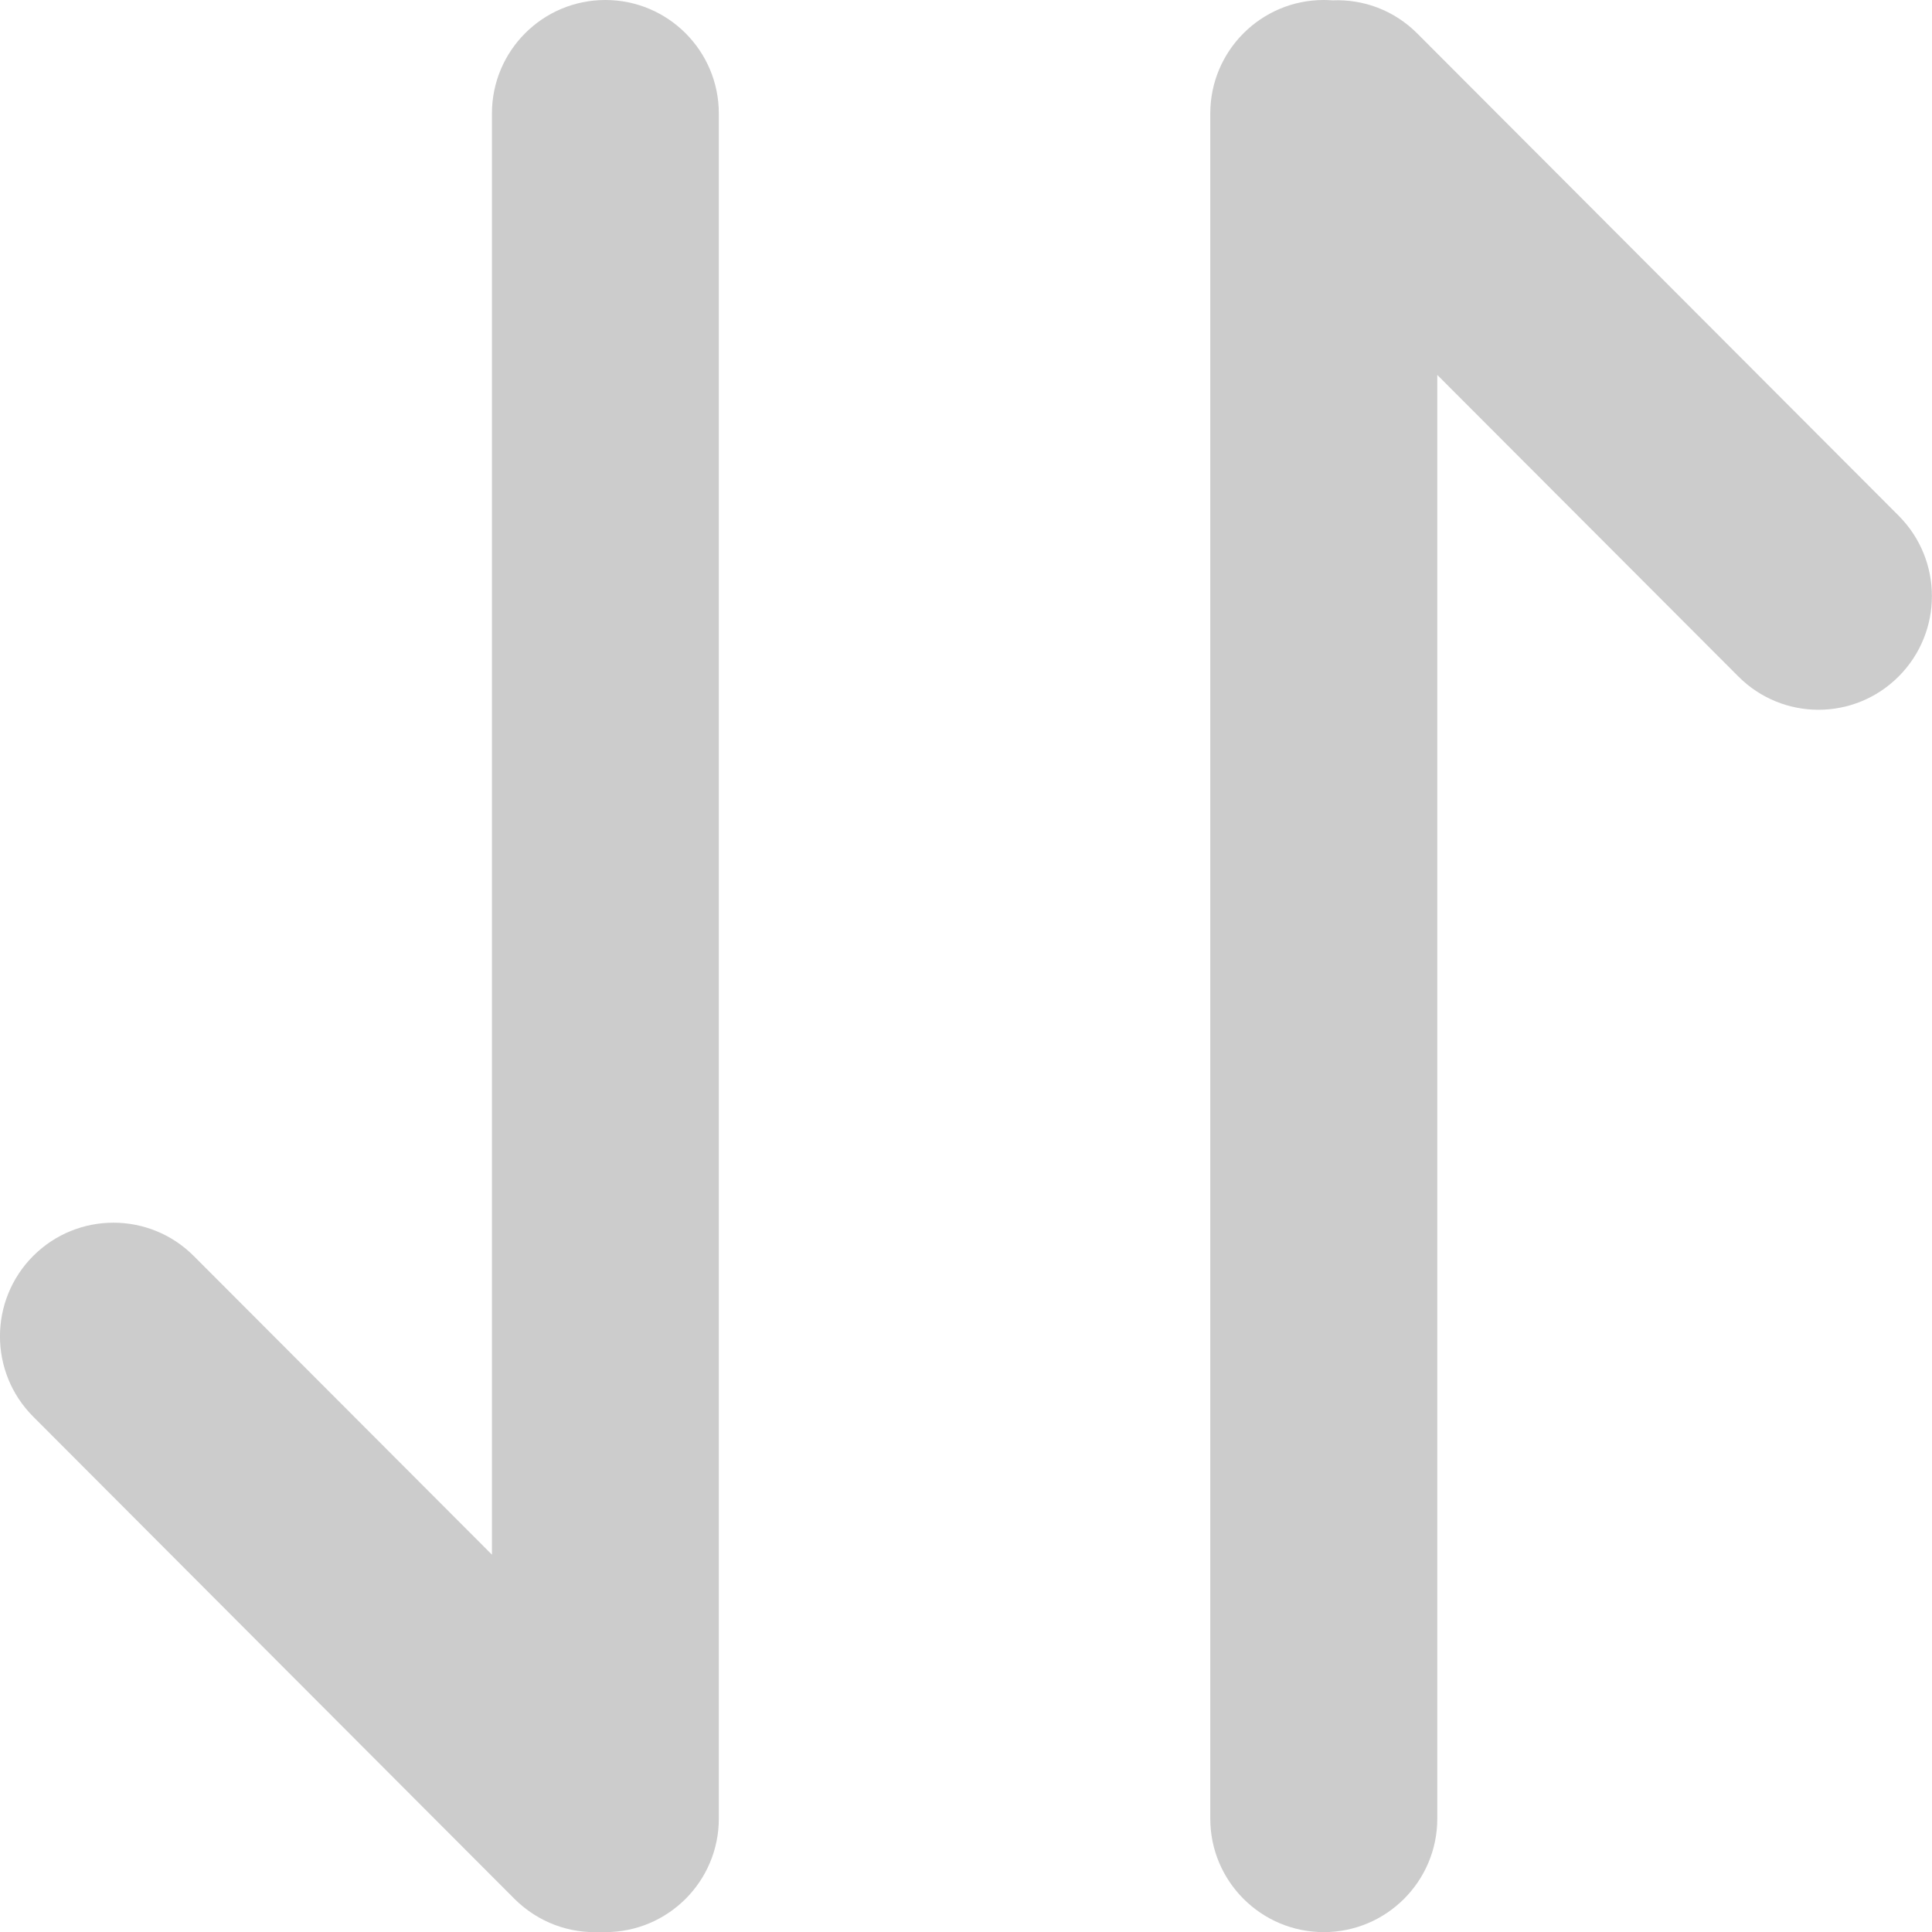
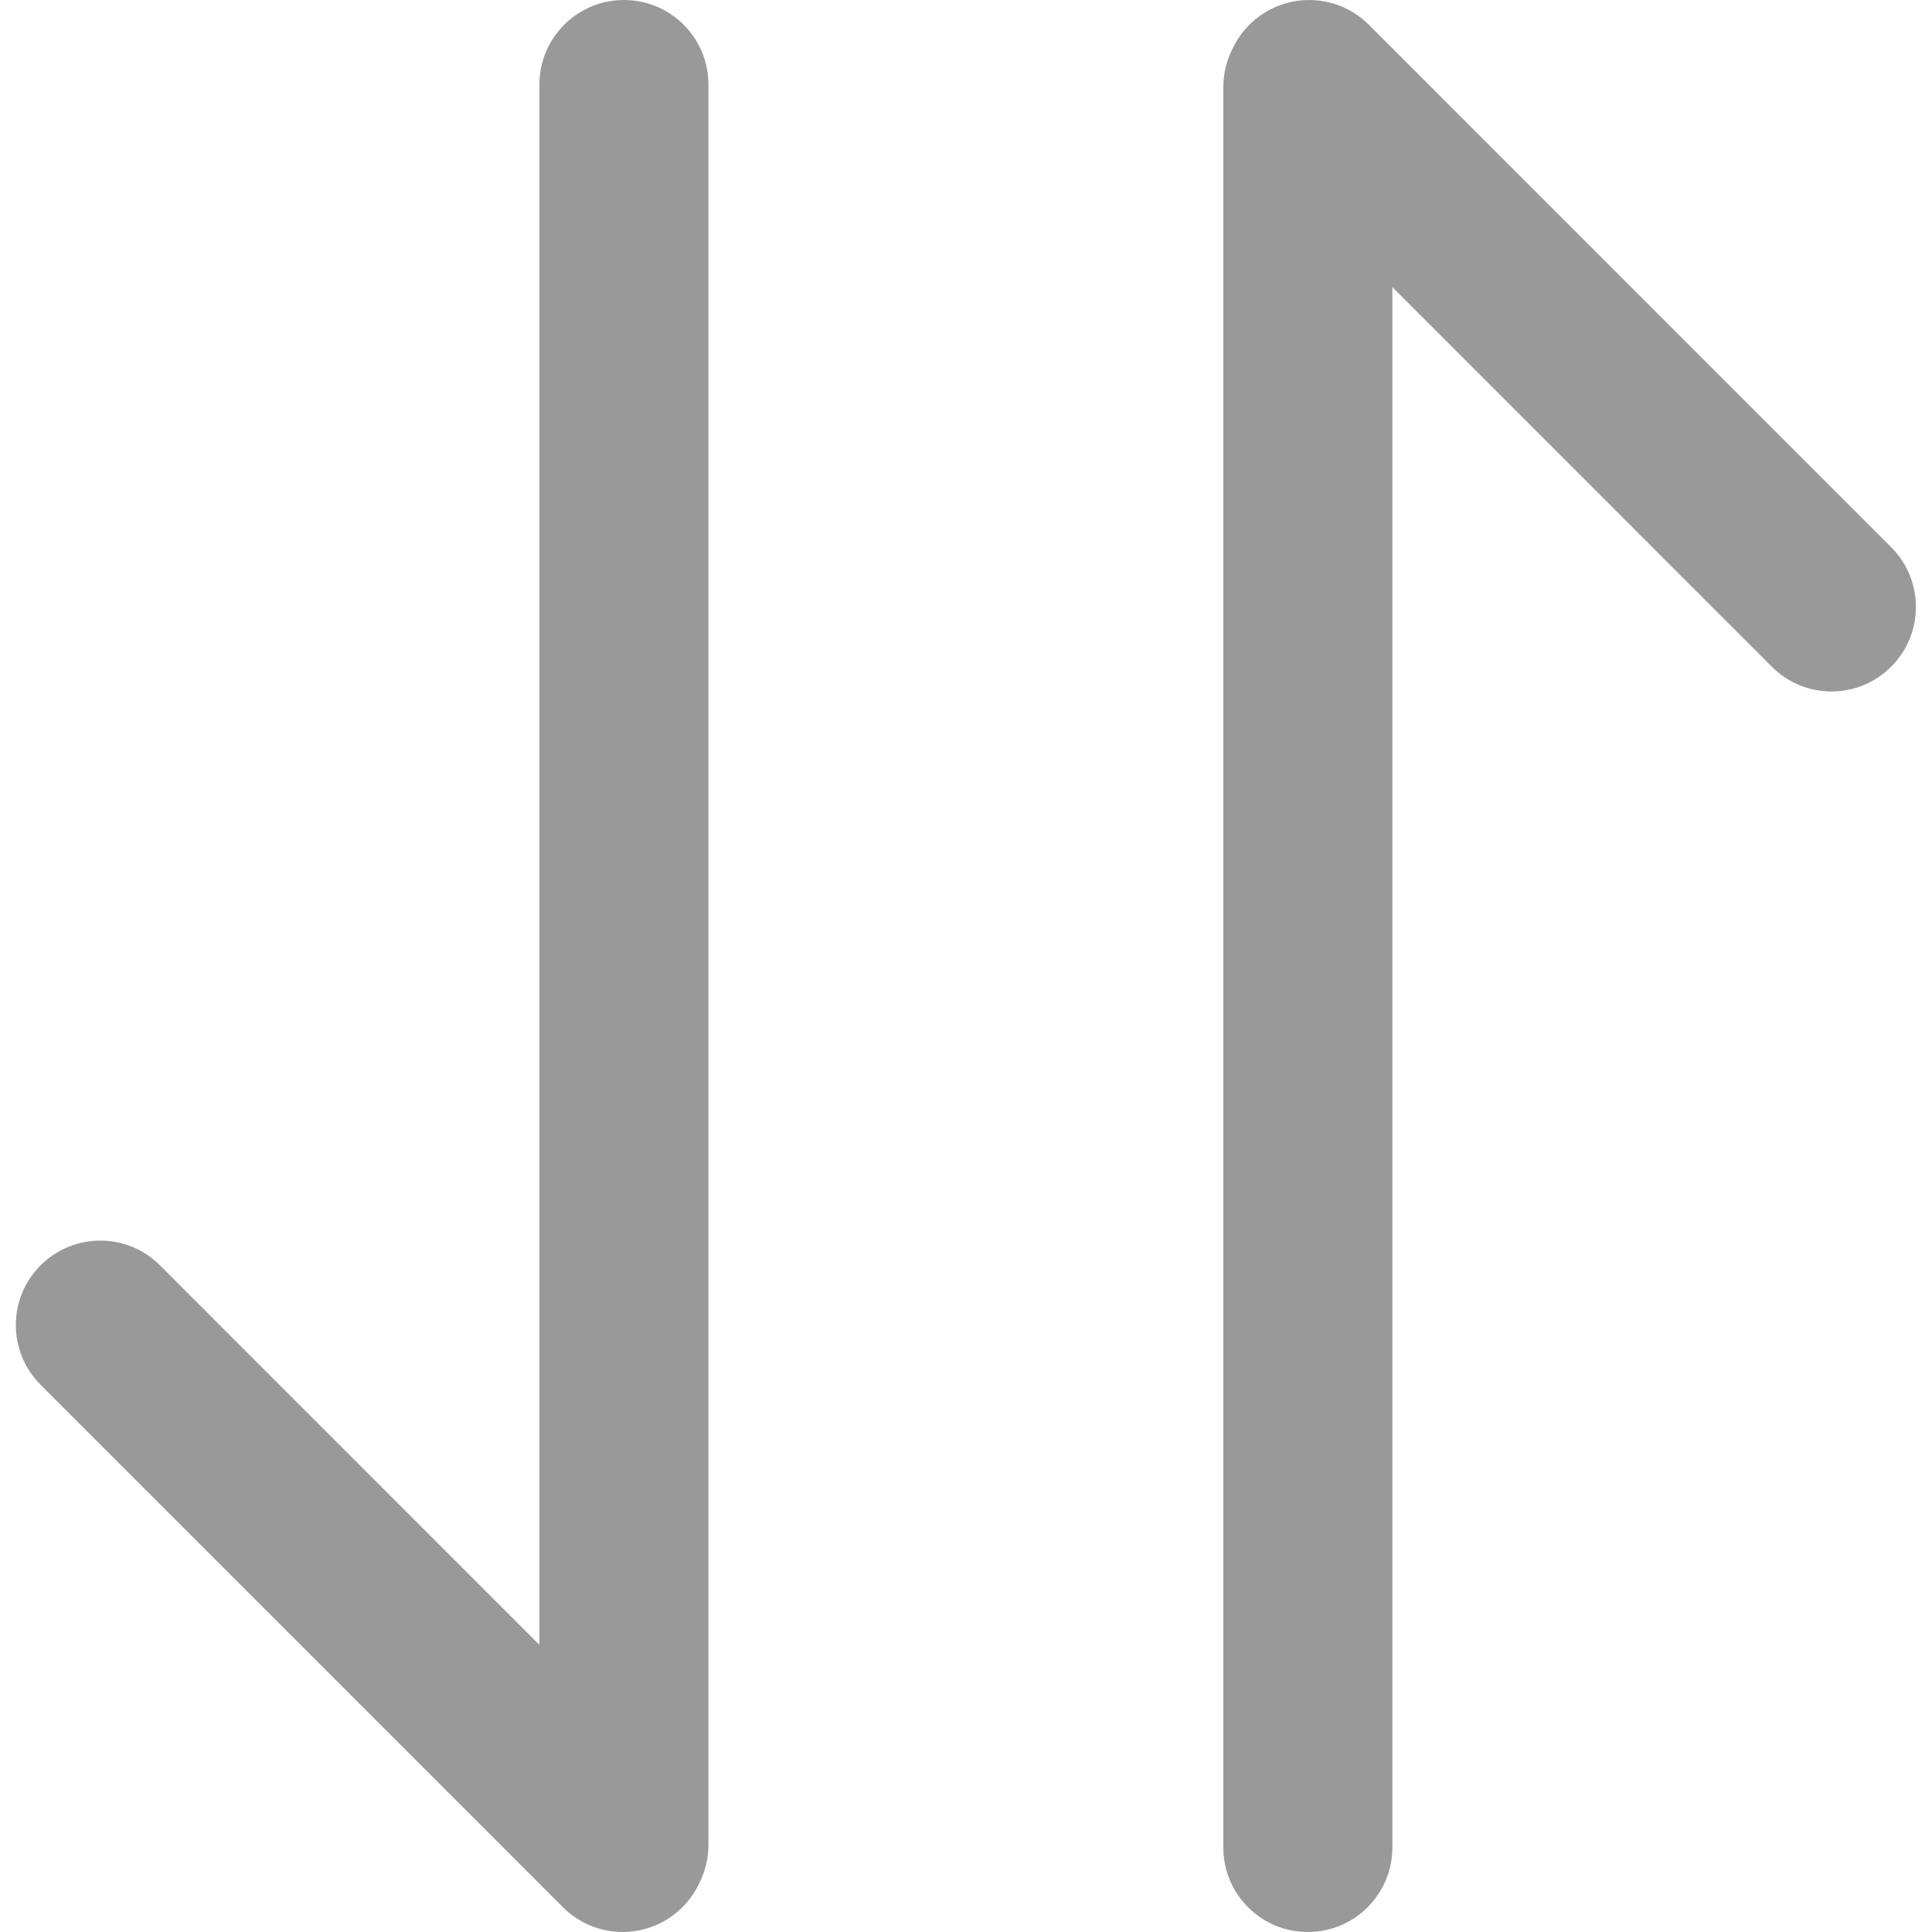
<svg xmlns="http://www.w3.org/2000/svg" width="16" height="16" viewBox="0 0 16 16" fill="none">
-   <path fill-rule="evenodd" clip-rule="evenodd" d="M5.013 0C4.494 0 4.074 0.421 4.074 0.94V12.875L1.604 10.401C1.237 10.034 0.642 10.034 0.275 10.401C-0.092 10.769 -0.092 11.365 0.275 11.732L4.261 15.726C4.458 15.922 4.719 16.014 4.975 16C4.988 16.001 5.001 16.001 5.013 16.001C5.532 16.001 5.953 15.58 5.953 15.061V0.94C5.953 0.421 5.532 0 5.013 0Z" fill="#CCCCCC" />
-   <path fill-rule="evenodd" clip-rule="evenodd" d="M10.963 0C10.444 0 10.023 0.421 10.023 0.94V15.061C10.023 15.58 10.444 16.001 10.963 16.001C11.482 16.001 11.903 15.58 11.903 15.061V3.105L14.396 5.602C14.763 5.97 15.357 5.97 15.724 5.602C16.091 5.234 16.091 4.639 15.724 4.271L11.738 0.278C11.545 0.084 11.289 -0.008 11.036 0.003C11.012 0.001 10.987 0 10.963 0Z" fill="#CCCCCC" />
+   <path fill-rule="evenodd" clip-rule="evenodd" d="M4.467 13.622V0.7C4.467 0.313 4.781 3.43323e-05 5.167 3.43323e-05C5.554 3.43323e-05 5.867 0.313 5.867 0.7V15.277C5.867 15.391 5.84 15.498 5.792 15.594C5.758 15.667 5.711 15.735 5.651 15.795C5.378 16.068 4.935 16.068 4.662 15.795L0.336 11.468C0.063 11.195 0.063 10.752 0.336 10.479C0.609 10.206 1.052 10.206 1.325 10.479L4.467 13.622Z" fill="#999999" />
+   <path fill-rule="evenodd" clip-rule="evenodd" d="M11.531 2.378V15.3C11.531 15.687 11.217 16 10.831 16C10.444 16 10.131 15.687 10.131 15.3V0.723C10.131 0.609 10.158 0.501 10.206 0.406C10.24 0.333 10.287 0.265 10.347 0.205C10.62 -0.068 11.063 -0.068 11.336 0.205L15.662 4.532C15.935 4.805 15.935 5.248 15.662 5.521C15.389 5.795 14.946 5.795 14.673 5.521L11.531 2.378Z" fill="#999999" />
</svg>
